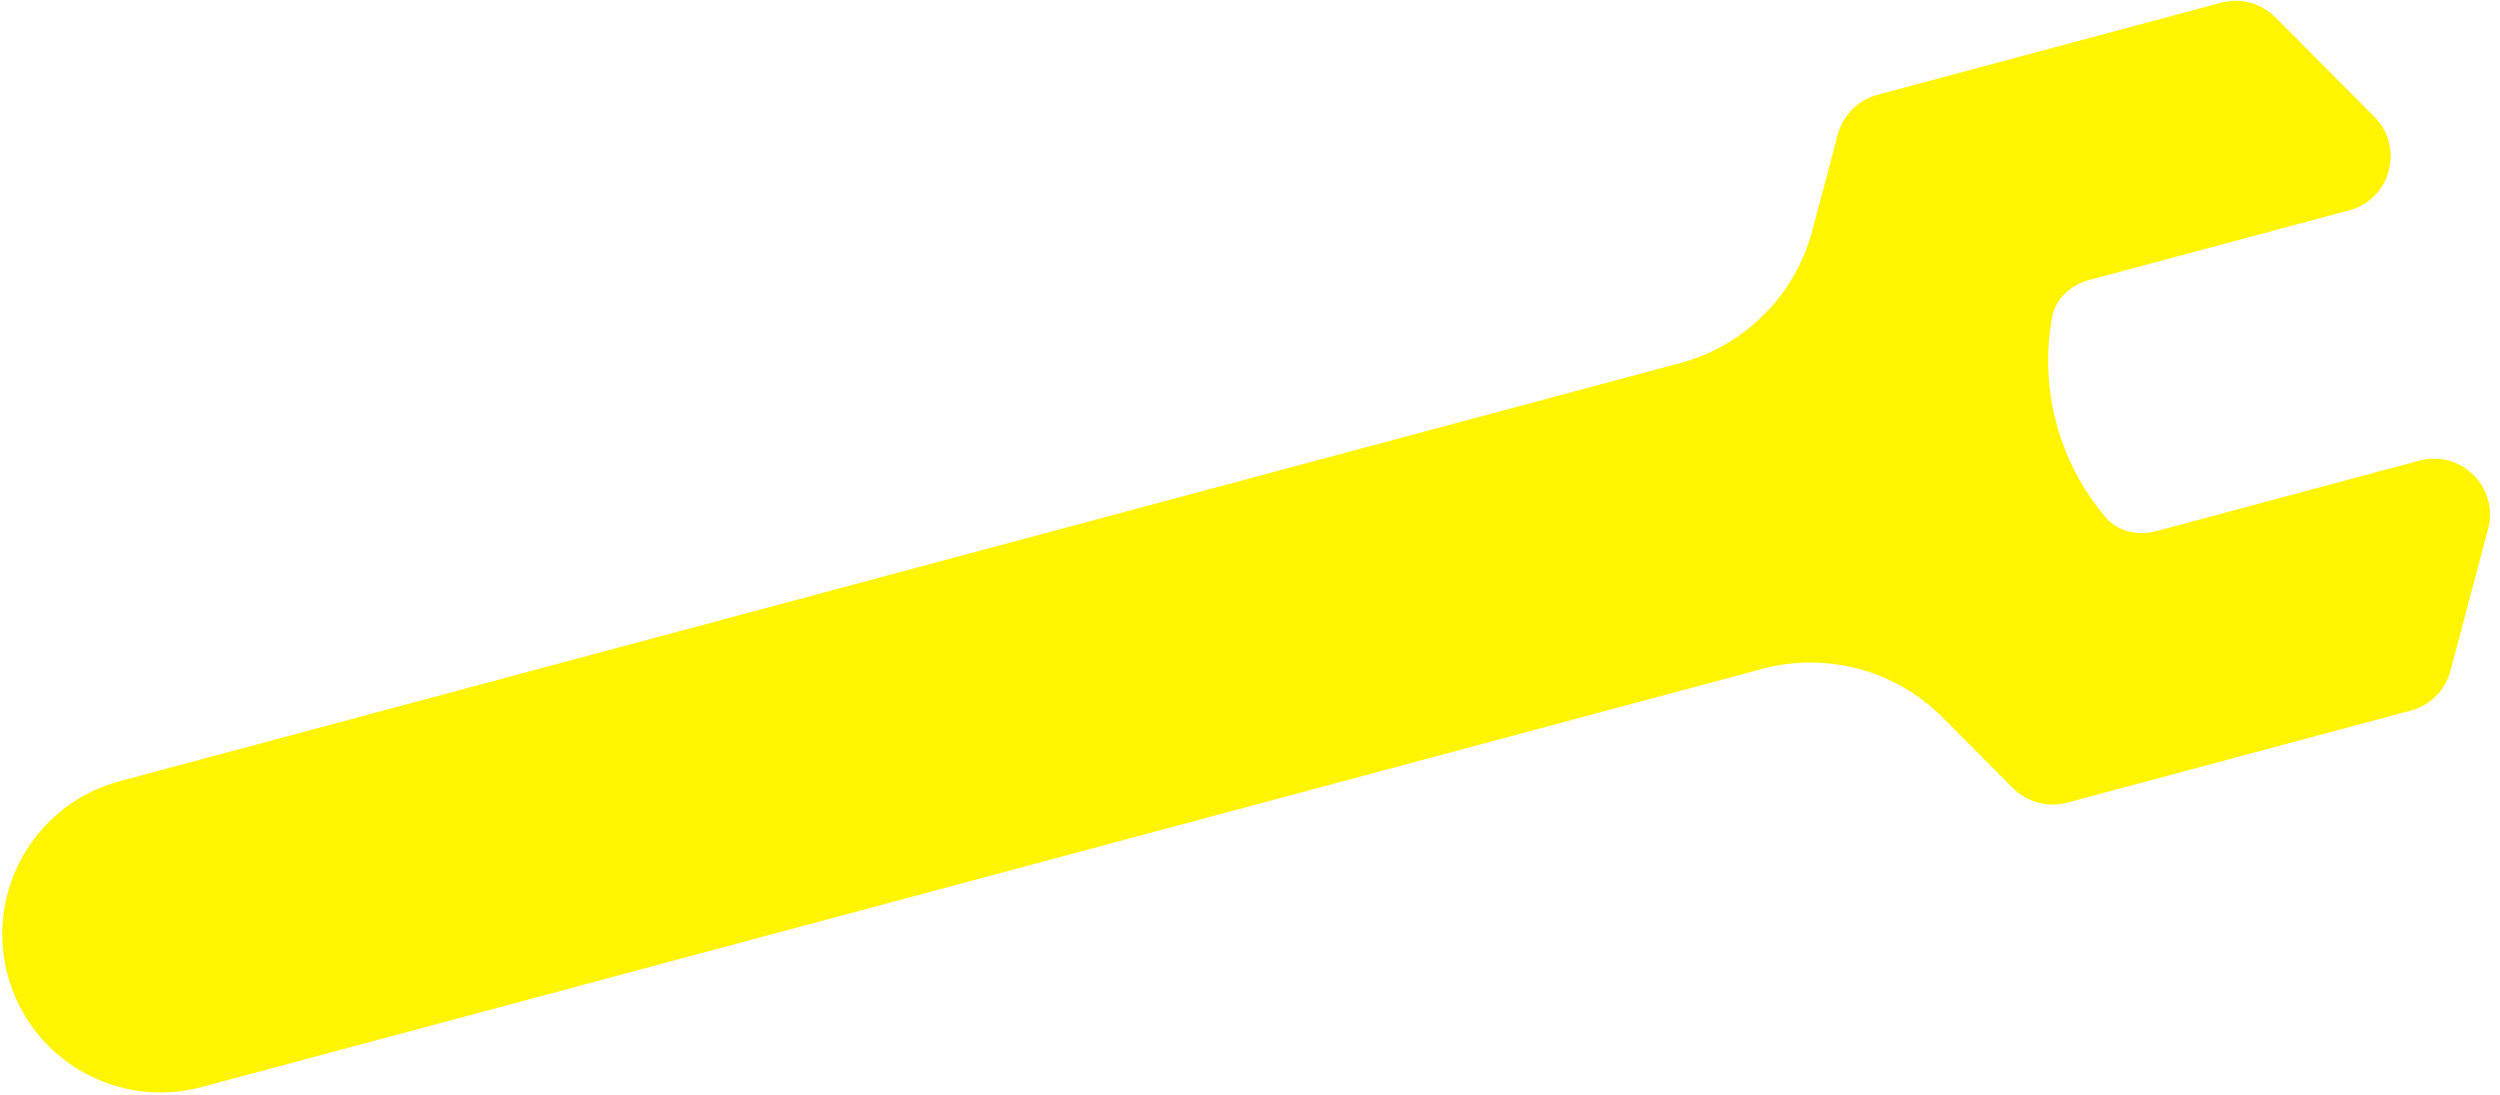
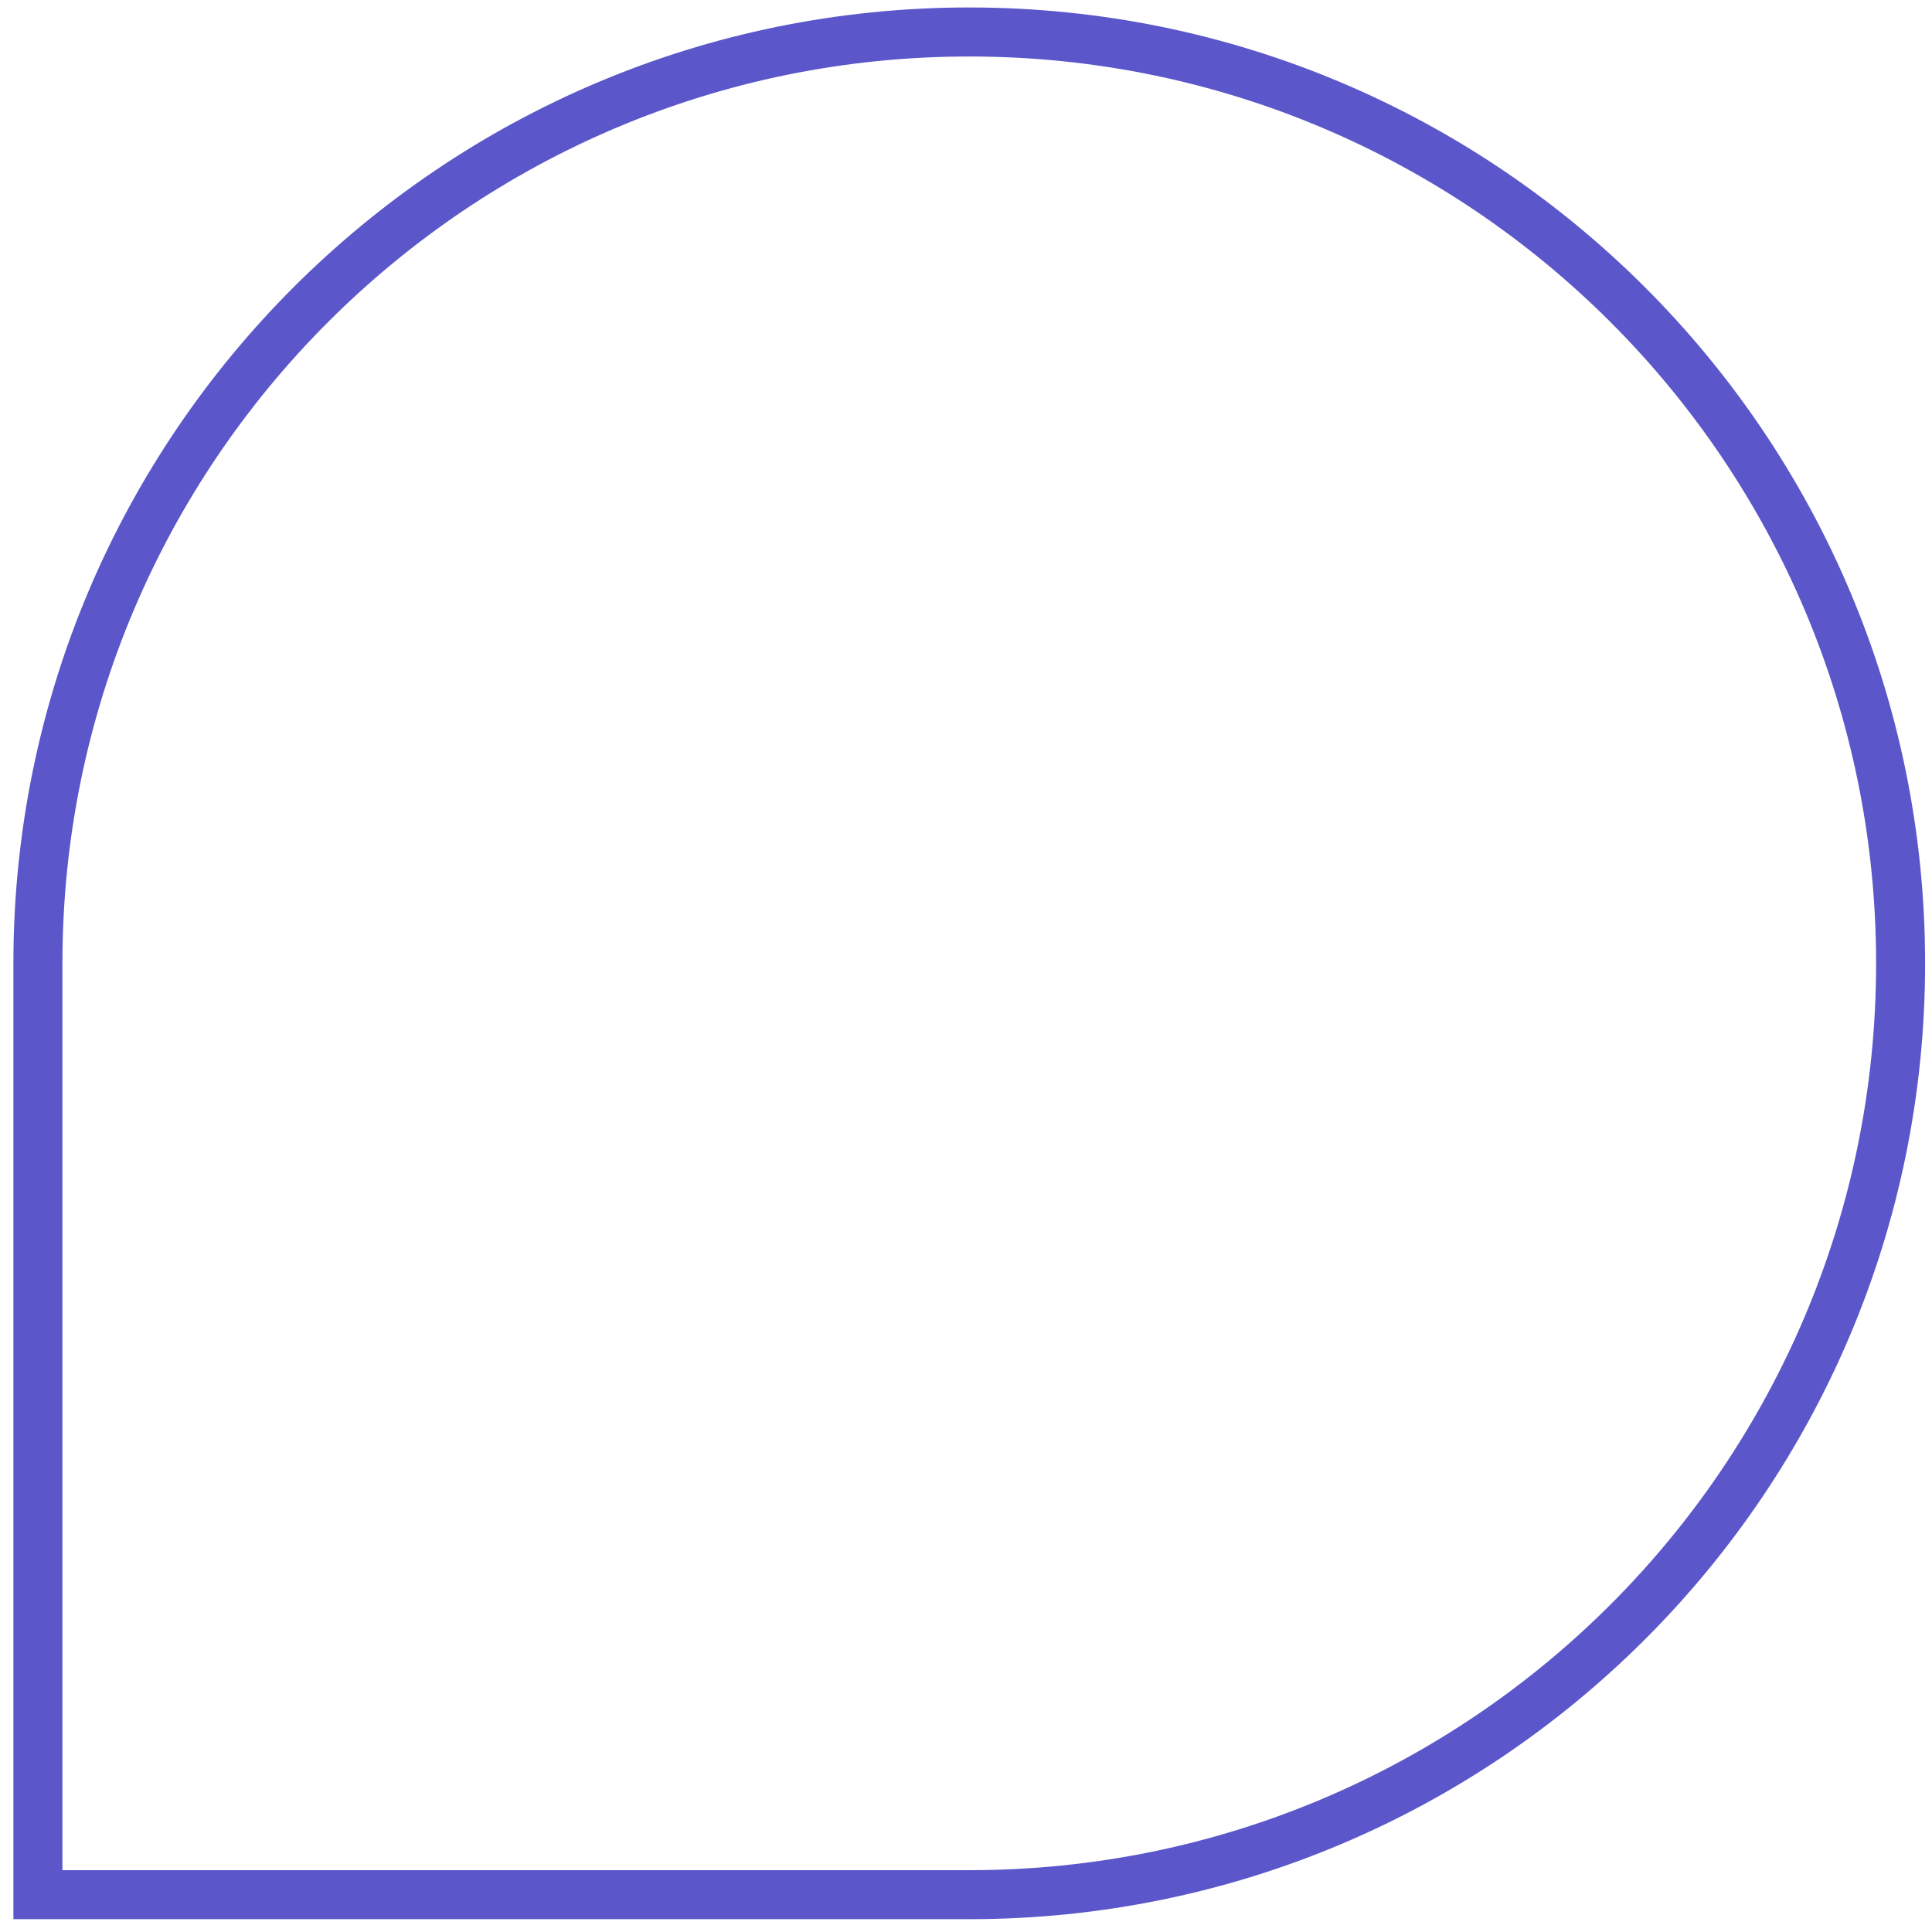
- <svg xmlns="http://www.w3.org/2000/svg" fill="none" height="95" viewBox="0 0 217 95" width="217">
-   <path clip-rule="evenodd" d="m215.966 45.918c.957-3.609-2.345-6.904-5.952-5.937l-22.851 6.123c-1.607.43-3.354.035-4.426-1.236-4.032-4.781-5.731-11.121-4.63-17.277.293-1.637 1.609-2.853 3.215-3.283l22.587-6.052c3.607-.966 4.82-5.471 2.186-8.118l-8.596-8.639c-1.227-1.233-3.02-1.716-4.7-1.266l-29.84 7.996c-1.68.45-2.992 1.765-3.438 3.446l-2.215 8.349c-1.487 5.605-5.858 9.986-11.459 11.487l-135.462 36.297c-7.331 1.964-11.682 9.5-9.718 16.831 1.964 7.331 9.5 11.682 16.832 9.718l135.46-36.297c5.601-1.501 11.577.108 15.667 4.219l6.096 6.126c1.227 1.233 3.02 1.716 4.7 1.266l29.84-7.996c1.68-.45 2.992-1.765 3.438-3.446z" fill="#fff500" fill-rule="evenodd" />
+ <svg xmlns="http://www.w3.org/2000/svg" width="58" height="58" viewBox="0 0 58 58" fill="none">
+   <path d="M1.138 28.92L1.874 28.92L1.138 28.92ZM1.138 56.879L0.402 56.879L0.402 57.615L1.138 57.615L1.138 56.879ZM29.098 1.696C44.133 1.696 56.322 13.884 56.322 28.92L57.793 28.92C57.793 13.072 44.946 0.224 29.098 0.224L29.098 1.696ZM1.874 28.92C1.874 13.884 14.062 1.696 29.098 1.696L29.098 0.224C13.25 0.224 0.402 13.072 0.402 28.92L1.874 28.92ZM1.874 56.879L1.874 28.92L0.402 28.92L0.402 56.879L1.874 56.879ZM29.098 56.144L1.138 56.144L1.138 57.615L29.098 57.615L29.098 56.144ZM56.322 28.92C56.322 43.955 44.133 56.144 29.098 56.144L29.098 57.615C44.946 57.615 57.793 44.768 57.793 28.92L56.322 28.92Z" fill="#5B57CA" />
</svg>
